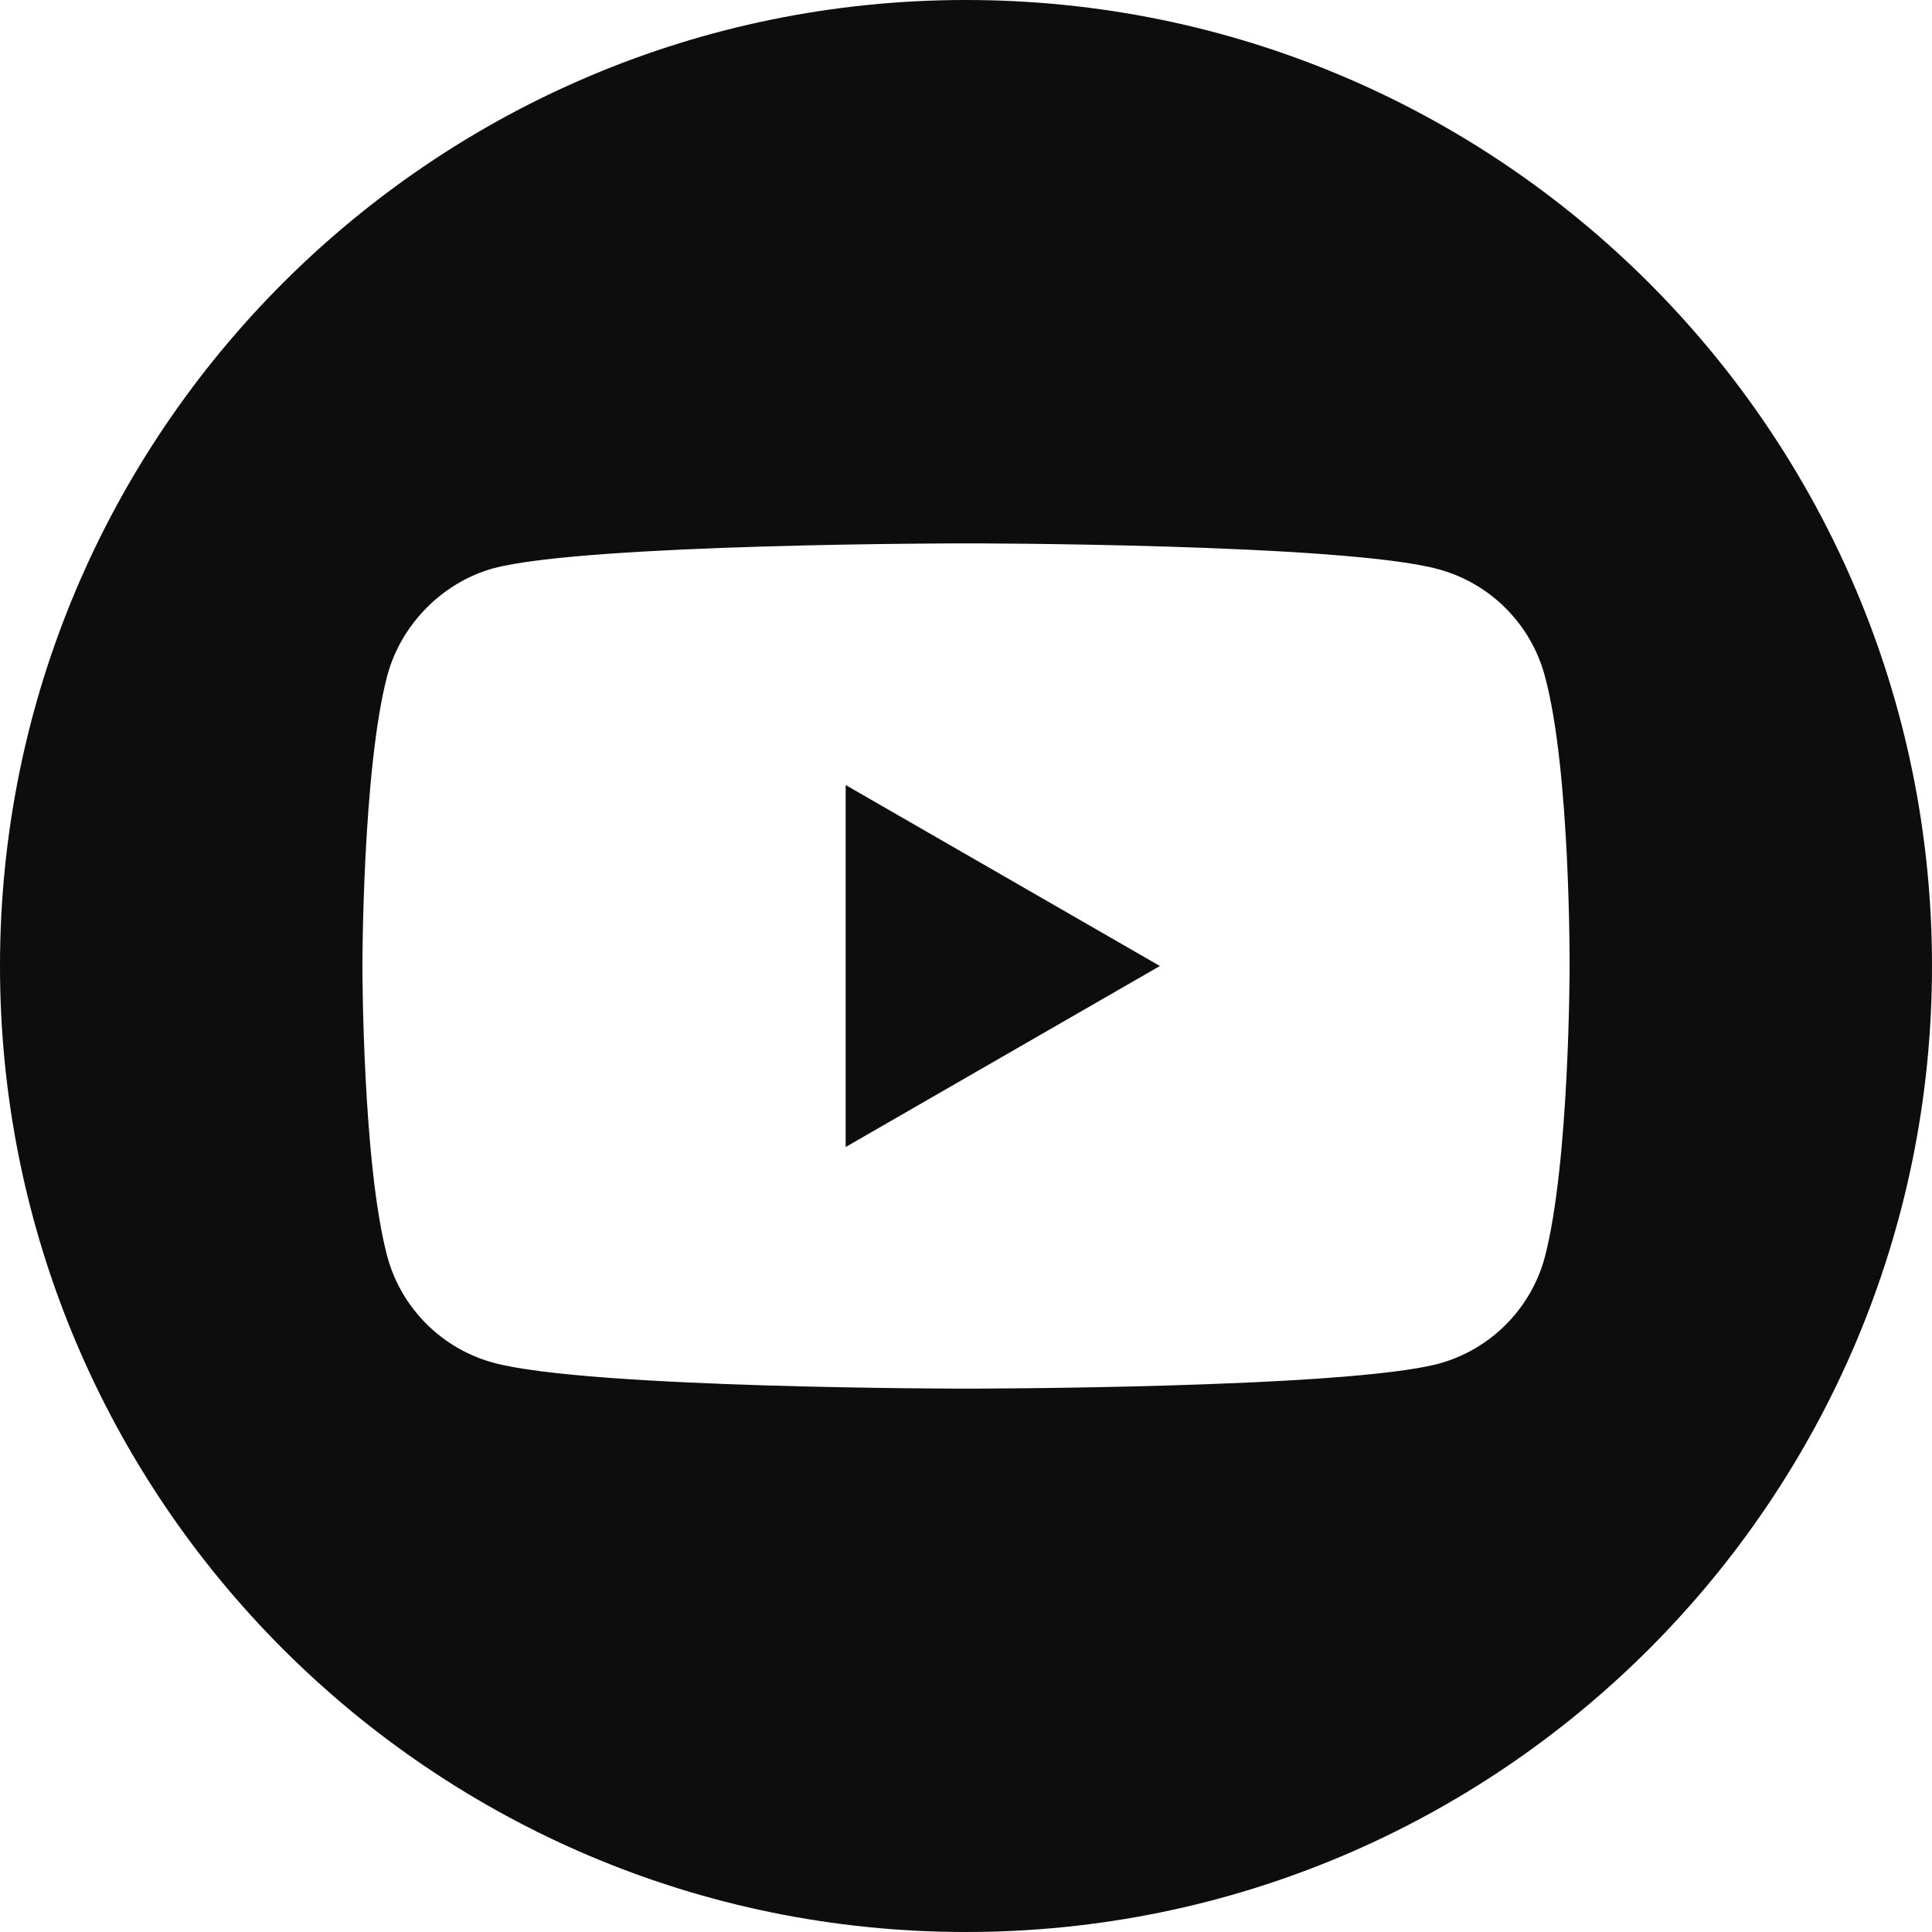
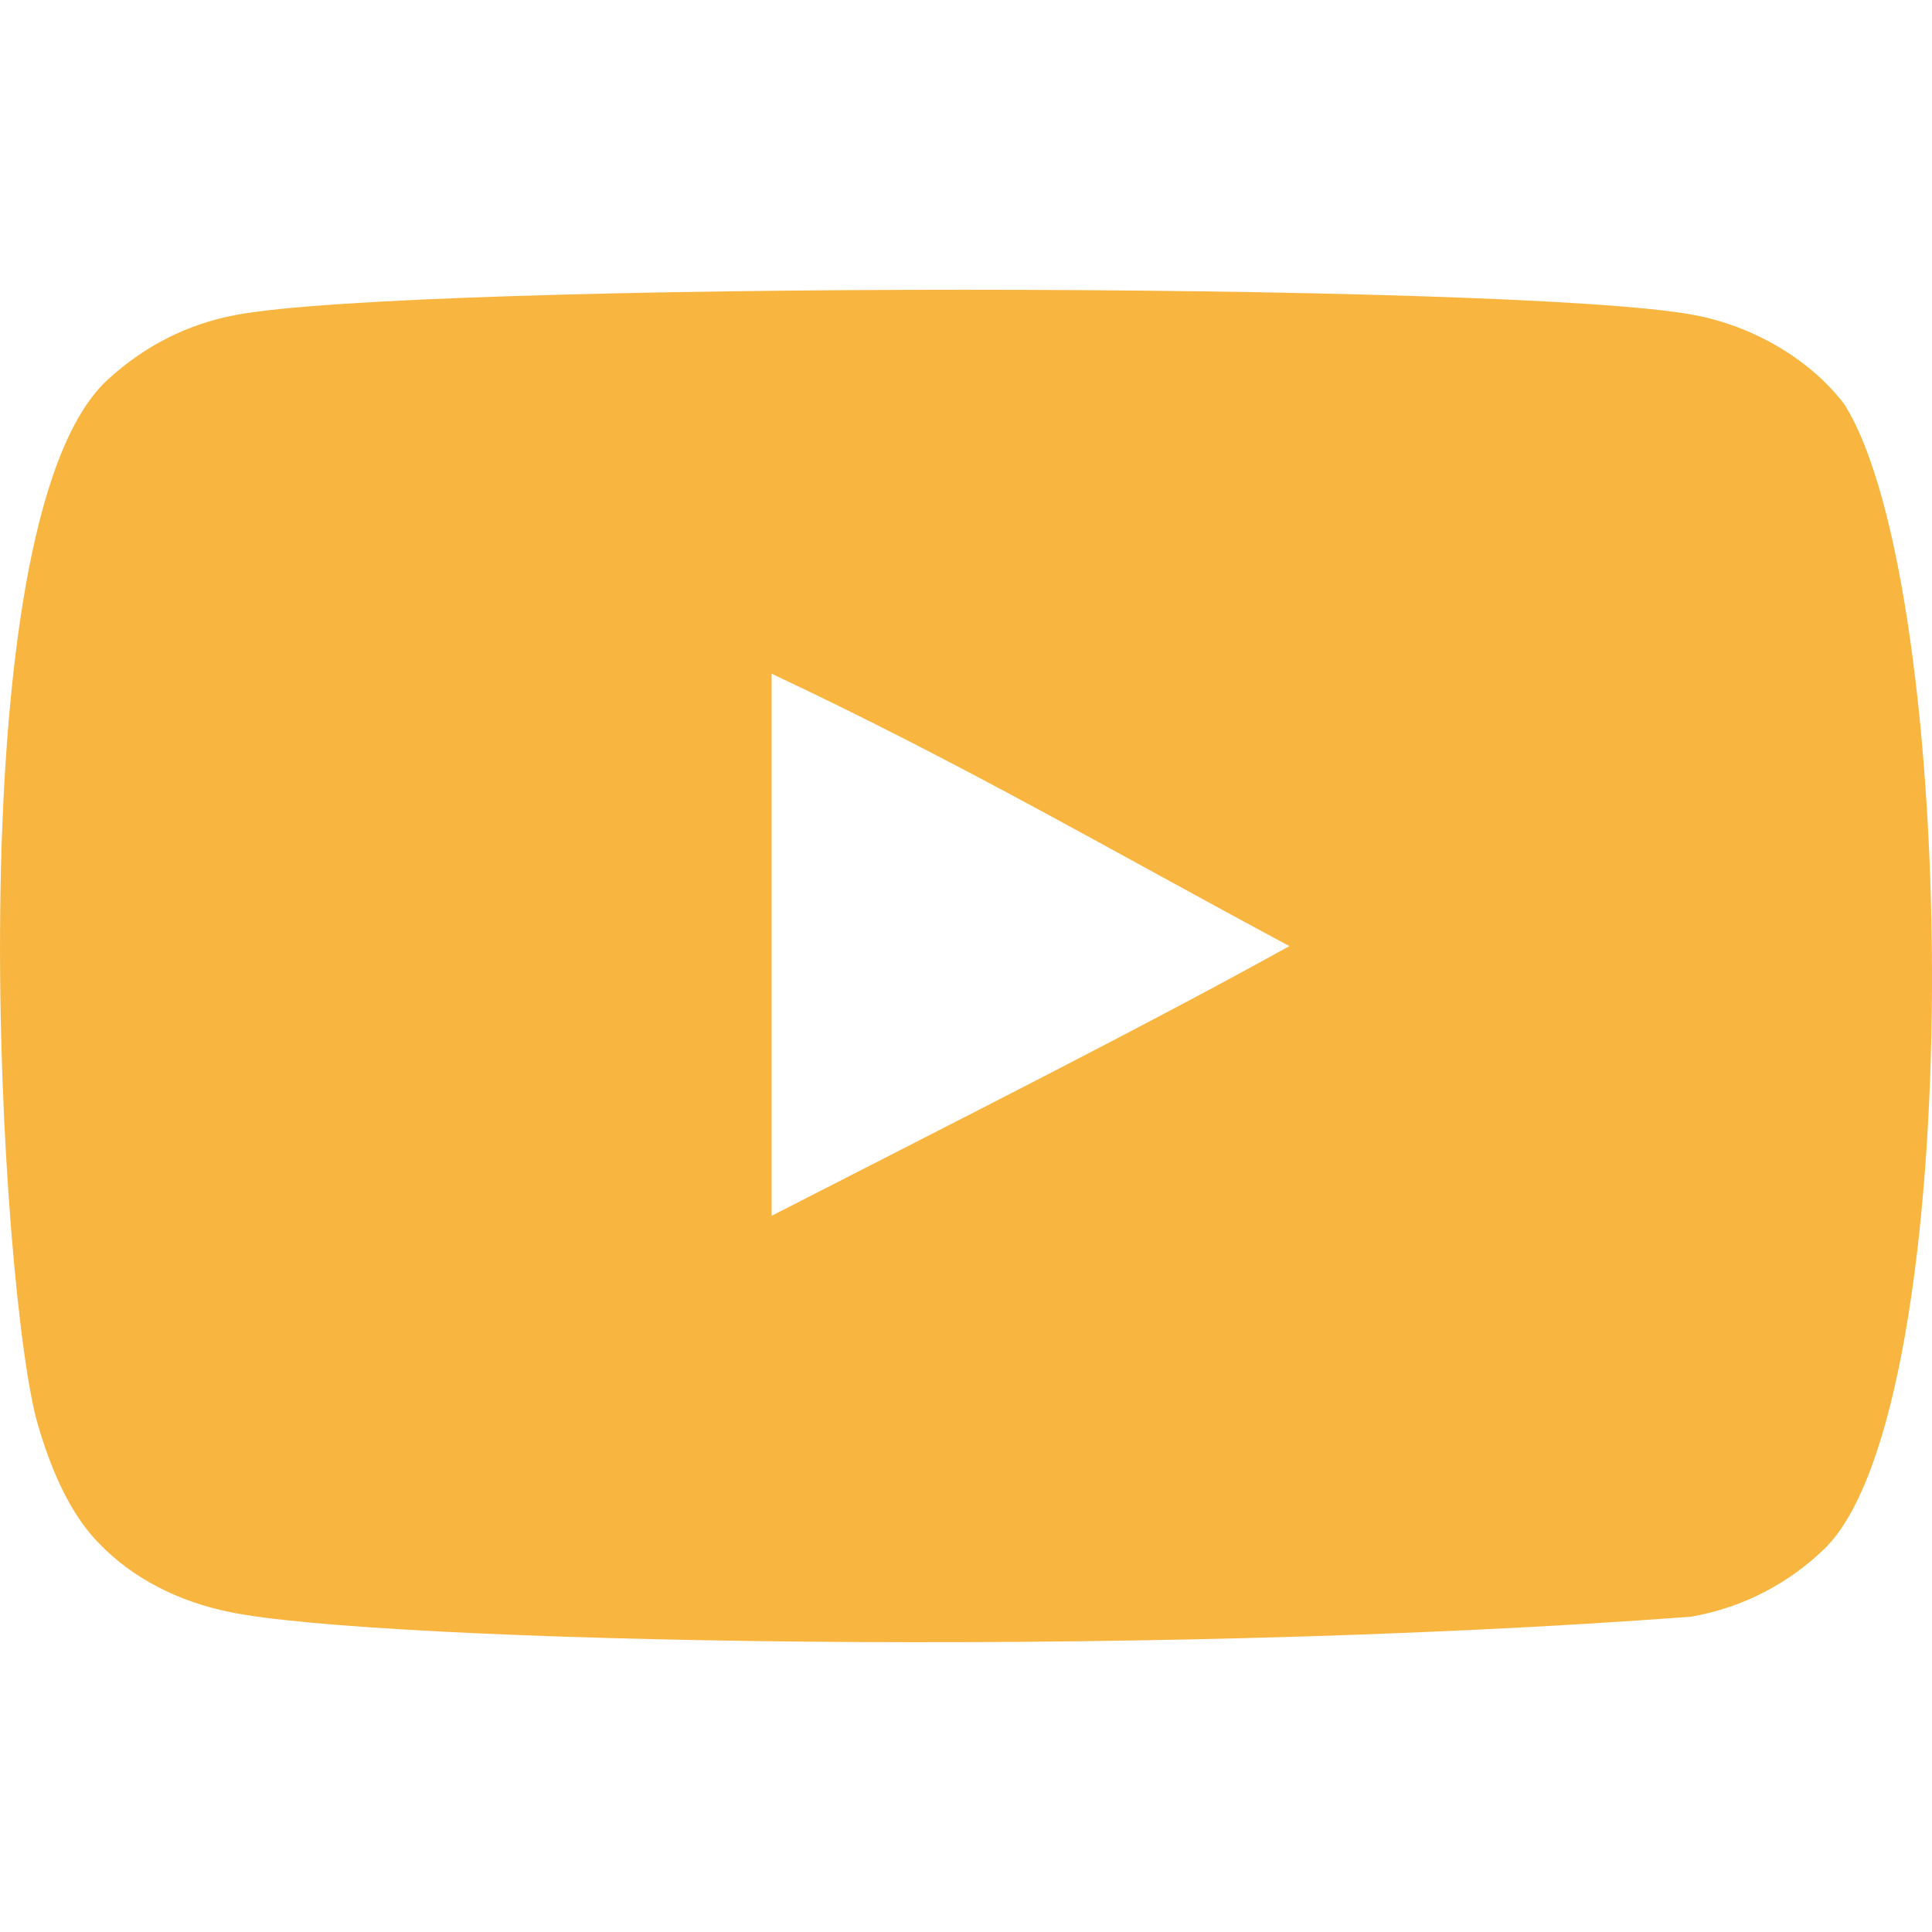
- <svg xmlns="http://www.w3.org/2000/svg" width="45" height="45" viewBox="0 0 45 45" fill="none">
-   <path d="M19.697 26.716L27.016 22.5L19.697 18.285V26.716Z" fill="#0D0D0D" />
-   <path d="M22.5 0C10.075 0 0 10.075 0 22.5C0 34.925 10.075 45 22.5 45C34.925 45 45 34.925 45 22.5C45 10.075 34.925 0 22.5 0ZM36.559 22.523C36.559 22.523 36.559 27.086 35.98 29.287C35.656 30.491 34.706 31.441 33.502 31.765C31.301 32.344 22.5 32.344 22.5 32.344C22.5 32.344 13.722 32.344 11.498 31.742C10.294 31.418 9.344 30.468 9.02 29.263C8.441 27.086 8.441 22.5 8.441 22.5C8.441 22.5 8.441 17.937 9.02 15.737C9.344 14.533 10.317 13.559 11.498 13.235C13.699 12.656 22.5 12.656 22.5 12.656C22.5 12.656 31.301 12.656 33.502 13.258C34.706 13.582 35.656 14.533 35.98 15.737C36.582 17.937 36.559 22.523 36.559 22.523Z" fill="#0D0D0D" />
+ <svg xmlns="http://www.w3.org/2000/svg" width="" height="" viewBox="0 -3 20 20" version="1.1">
+   <defs>
+ 
+ </defs>
+   <g id="Page-1" stroke="none" stroke-width="1" fill="none" fill-rule="evenodd">
+     <g id="Dribbble-Light-Preview" transform="translate(-300, -7442)" fill="#F8B540">
+       <g id="icons" transform="translate(56, 160)">
+         <path d="M251.988,7291.586 L251.988,7285.974 C253.981,7286.912 255.524,7287.817 257.348,7288.794 C255.843,7289.628 253.981,7290.565 251.988,7291.586 M263.091,7283.183 C262.747,7282.73 262.162,7282.378 261.538,7282.261 C259.705,7281.913 248.271,7281.912 246.439,7282.261 C245.939,7282.355 245.494,7282.582 245.111,7282.934 C243.5,7284.429 244.005,7292.452 244.393,7293.751 C244.557,7294.313 244.768,7294.719 245.034,7294.986 C245.376,7295.338 245.845,7295.58 246.384,7295.689 C247.893,7296.001 255.668,7296.175 261.506,7295.736 C262.044,7295.642 262.52,7295.391 262.896,7295.024 C264.386,7293.535 264.284,7285.062 263.091,7283.183" />
+       </g>
+     </g>
+   </g>
</svg>
